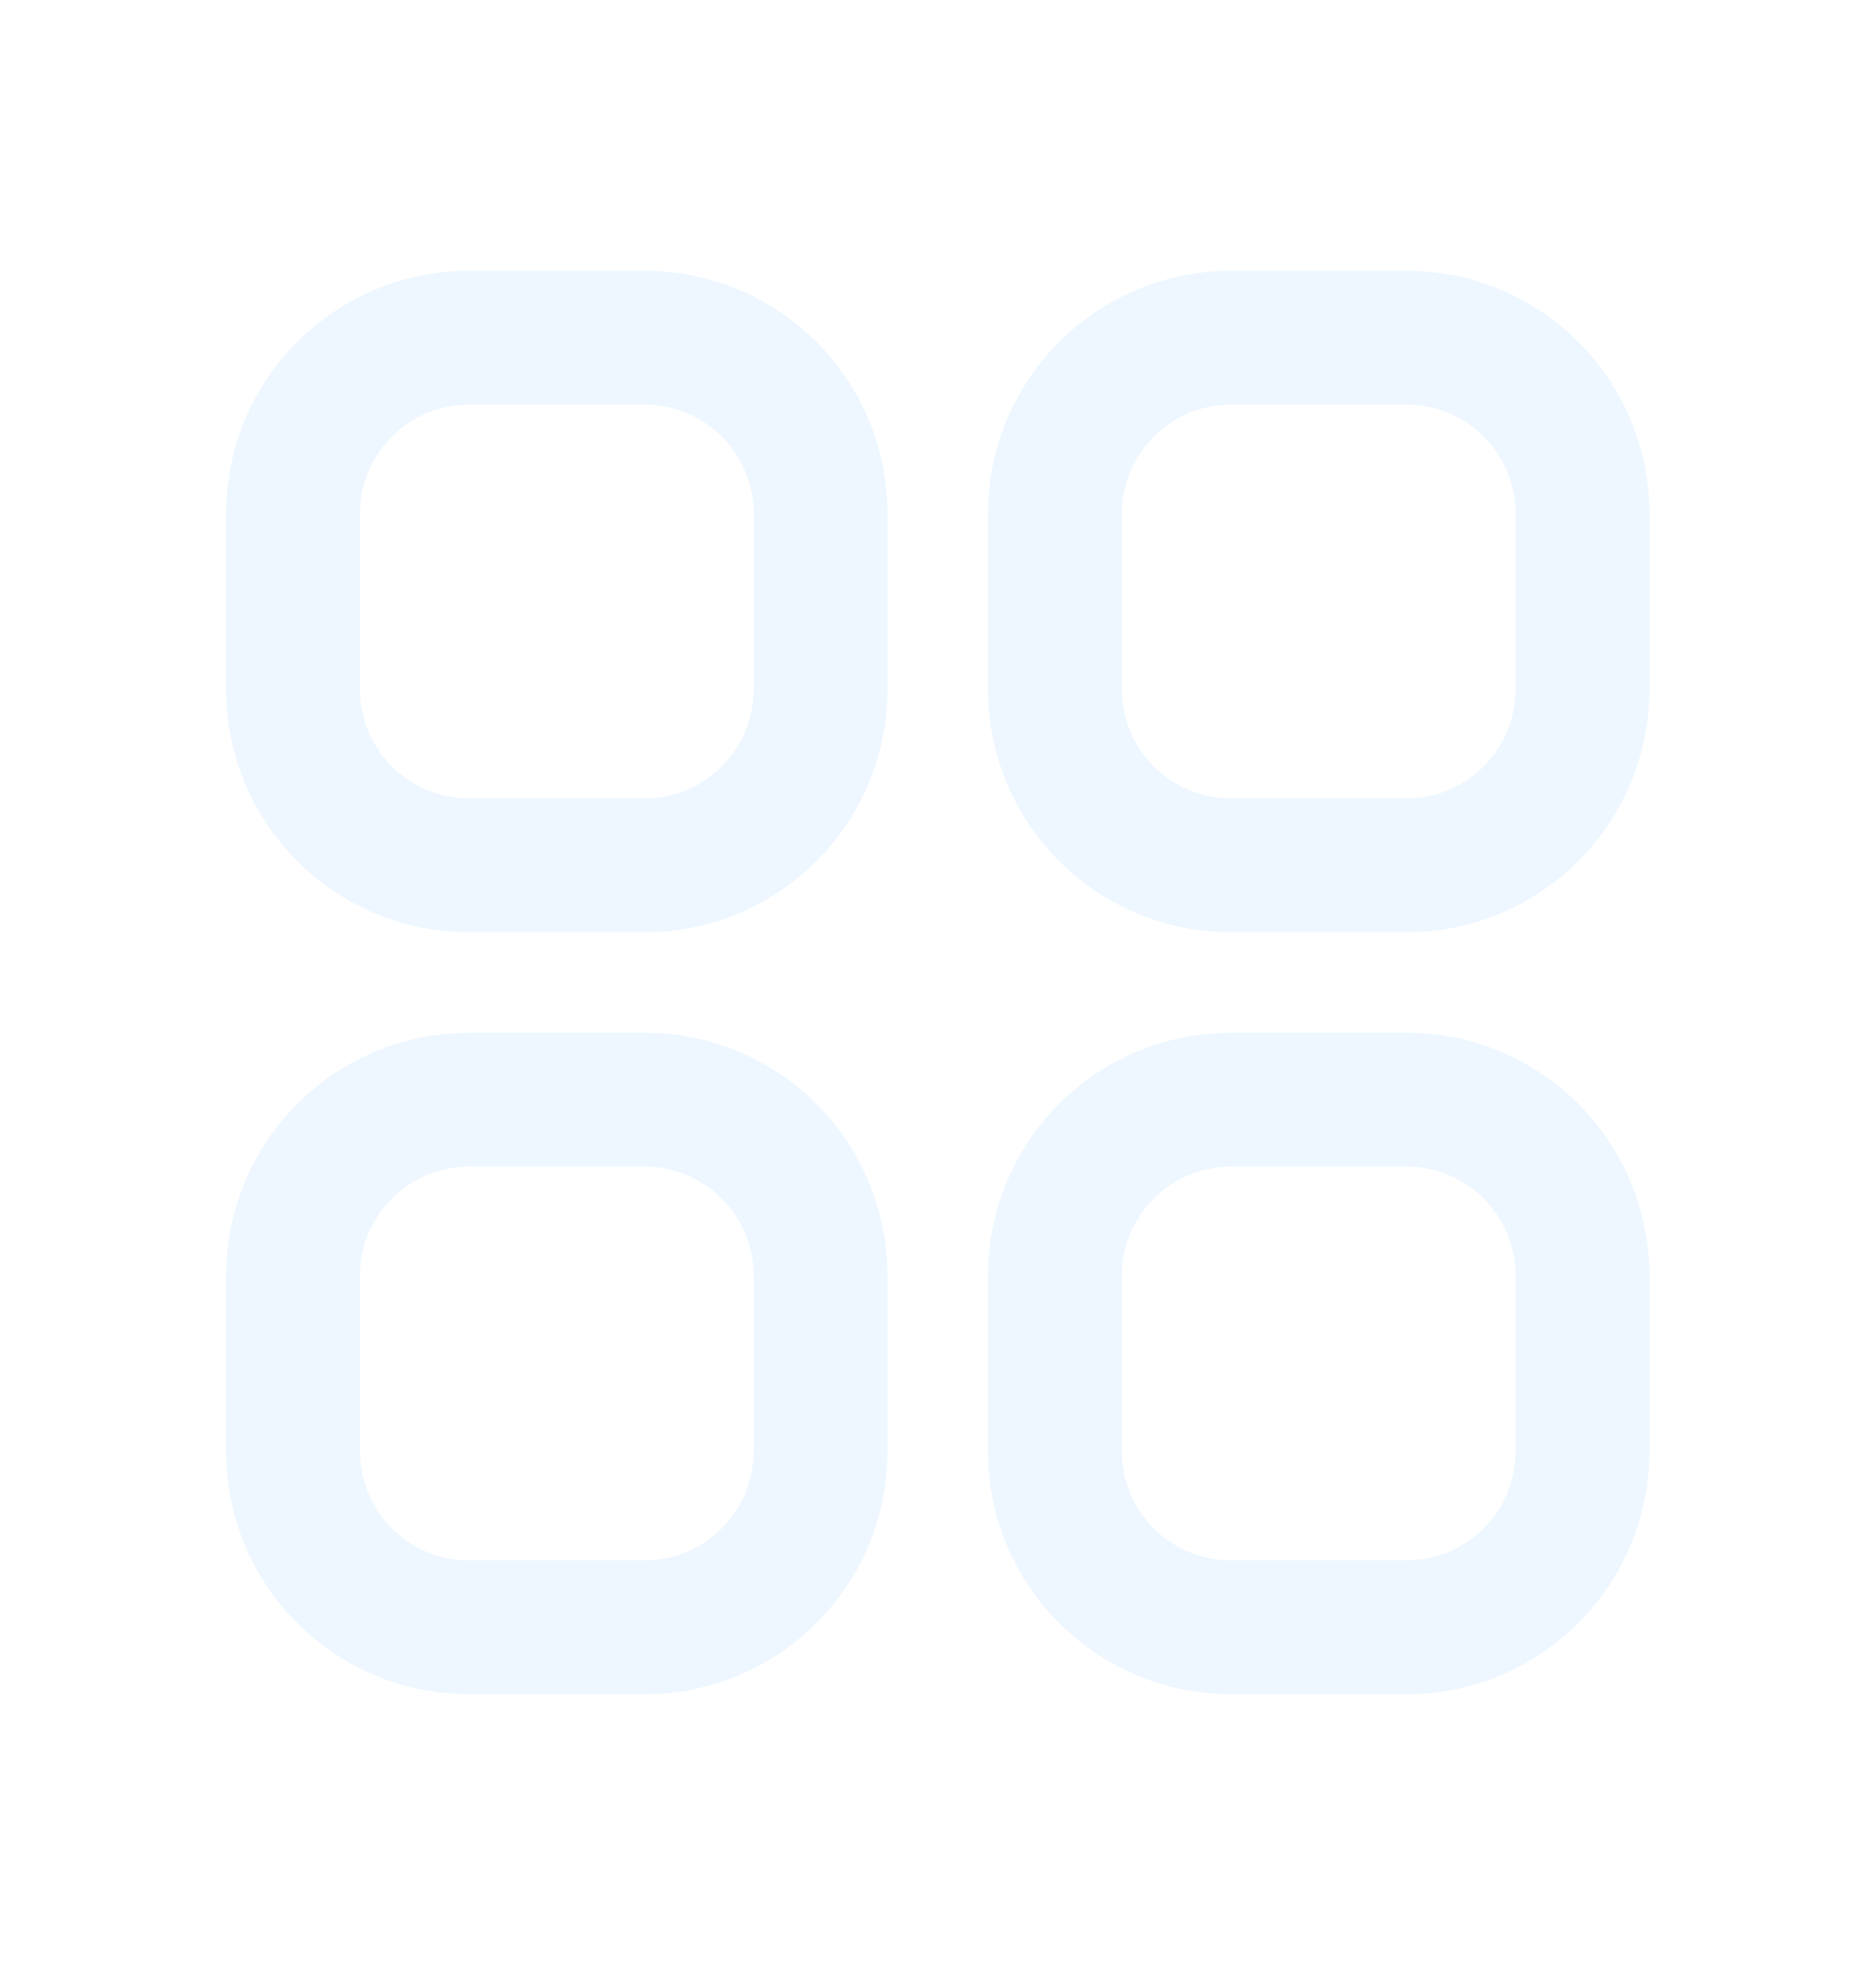
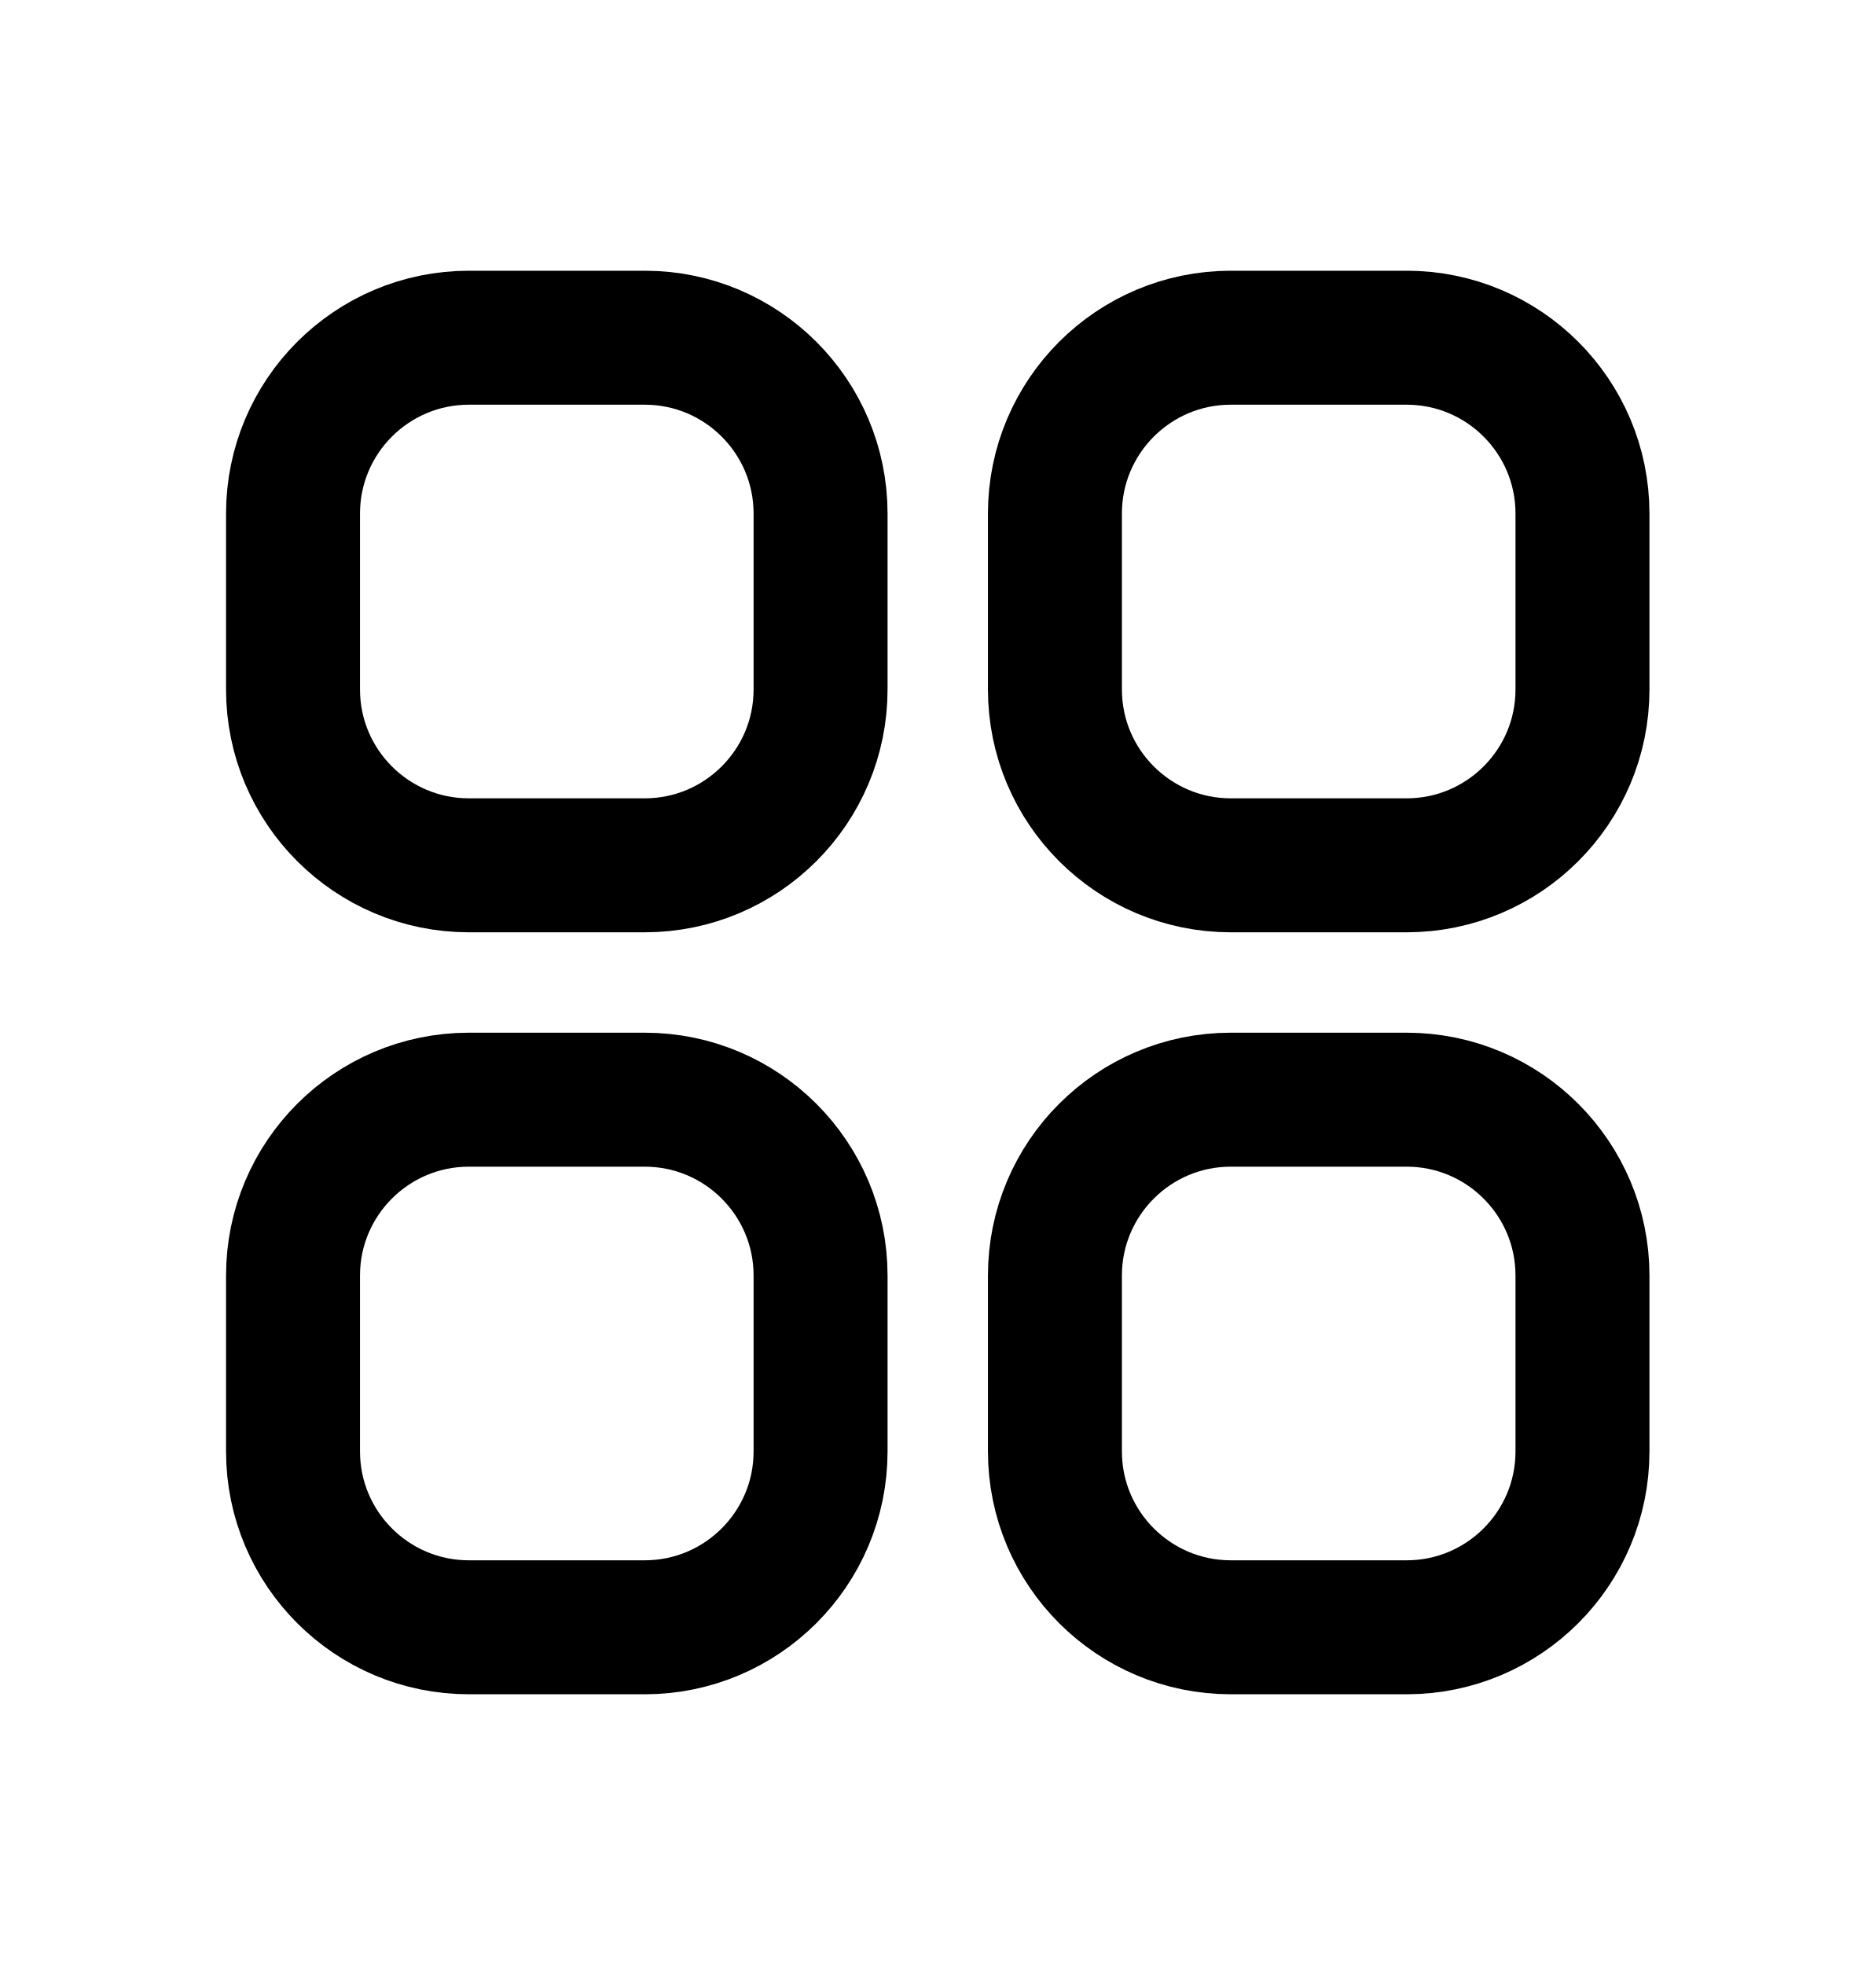
<svg xmlns="http://www.w3.org/2000/svg" width="21" height="22" viewBox="0 0 21 22" fill="none">
-   <path d="M3.281 5.75C3.281 4.663 4.163 3.781 5.25 3.781H7.219C8.306 3.781 9.188 4.663 9.188 5.75V7.719C9.188 8.806 8.306 9.688 7.219 9.688H5.25C4.163 9.688 3.281 8.806 3.281 7.719V5.75Z" stroke="#EEF7FF" stroke-width="1.5" stroke-linecap="round" stroke-linejoin="round" />
-   <path d="M3.281 14.281C3.281 13.194 4.163 12.312 5.25 12.312H7.219C8.306 12.312 9.188 13.194 9.188 14.281V16.25C9.188 17.337 8.306 18.219 7.219 18.219H5.25C4.163 18.219 3.281 17.337 3.281 16.25V14.281Z" stroke="#EEF7FF" stroke-width="1.5" stroke-linecap="round" stroke-linejoin="round" />
-   <path d="M11.812 5.75C11.812 4.663 12.694 3.781 13.781 3.781H15.75C16.837 3.781 17.719 4.663 17.719 5.75V7.719C17.719 8.806 16.837 9.688 15.75 9.688H13.781C12.694 9.688 11.812 8.806 11.812 7.719V5.75Z" stroke="#EEF7FF" stroke-width="1.5" stroke-linecap="round" stroke-linejoin="round" />
-   <path d="M11.812 14.281C11.812 13.194 12.694 12.312 13.781 12.312H15.75C16.837 12.312 17.719 13.194 17.719 14.281V16.25C17.719 17.337 16.837 18.219 15.75 18.219H13.781C12.694 18.219 11.812 17.337 11.812 16.25V14.281Z" stroke="#EEF7FF" stroke-width="1.5" stroke-linecap="round" stroke-linejoin="round" />
+   <path d="M3.281 5.75C3.281 4.663 4.163 3.781 5.25 3.781H7.219C8.306 3.781 9.188 4.663 9.188 5.75V7.719C9.188 8.806 8.306 9.688 7.219 9.688H5.25C4.163 9.688 3.281 8.806 3.281 7.719V5.75Z" stroke="black" stroke-width="1.5" stroke-linecap="round" stroke-linejoin="round" />
+   <path d="M3.281 14.281C3.281 13.194 4.163 12.312 5.25 12.312H7.219C8.306 12.312 9.188 13.194 9.188 14.281V16.25C9.188 17.337 8.306 18.219 7.219 18.219H5.25C4.163 18.219 3.281 17.337 3.281 16.25V14.281Z" stroke="black" stroke-width="1.5" stroke-linecap="round" stroke-linejoin="round" />
+   <path d="M11.812 5.75C11.812 4.663 12.694 3.781 13.781 3.781H15.75C16.837 3.781 17.719 4.663 17.719 5.75V7.719C17.719 8.806 16.837 9.688 15.75 9.688H13.781C12.694 9.688 11.812 8.806 11.812 7.719V5.75Z" stroke="black" stroke-width="1.5" stroke-linecap="round" stroke-linejoin="round" />
+   <path d="M11.812 14.281C11.812 13.194 12.694 12.312 13.781 12.312H15.75C16.837 12.312 17.719 13.194 17.719 14.281V16.25C17.719 17.337 16.837 18.219 15.75 18.219H13.781C12.694 18.219 11.812 17.337 11.812 16.25V14.281Z" stroke="black" stroke-width="1.5" stroke-linecap="round" stroke-linejoin="round" />
</svg>
